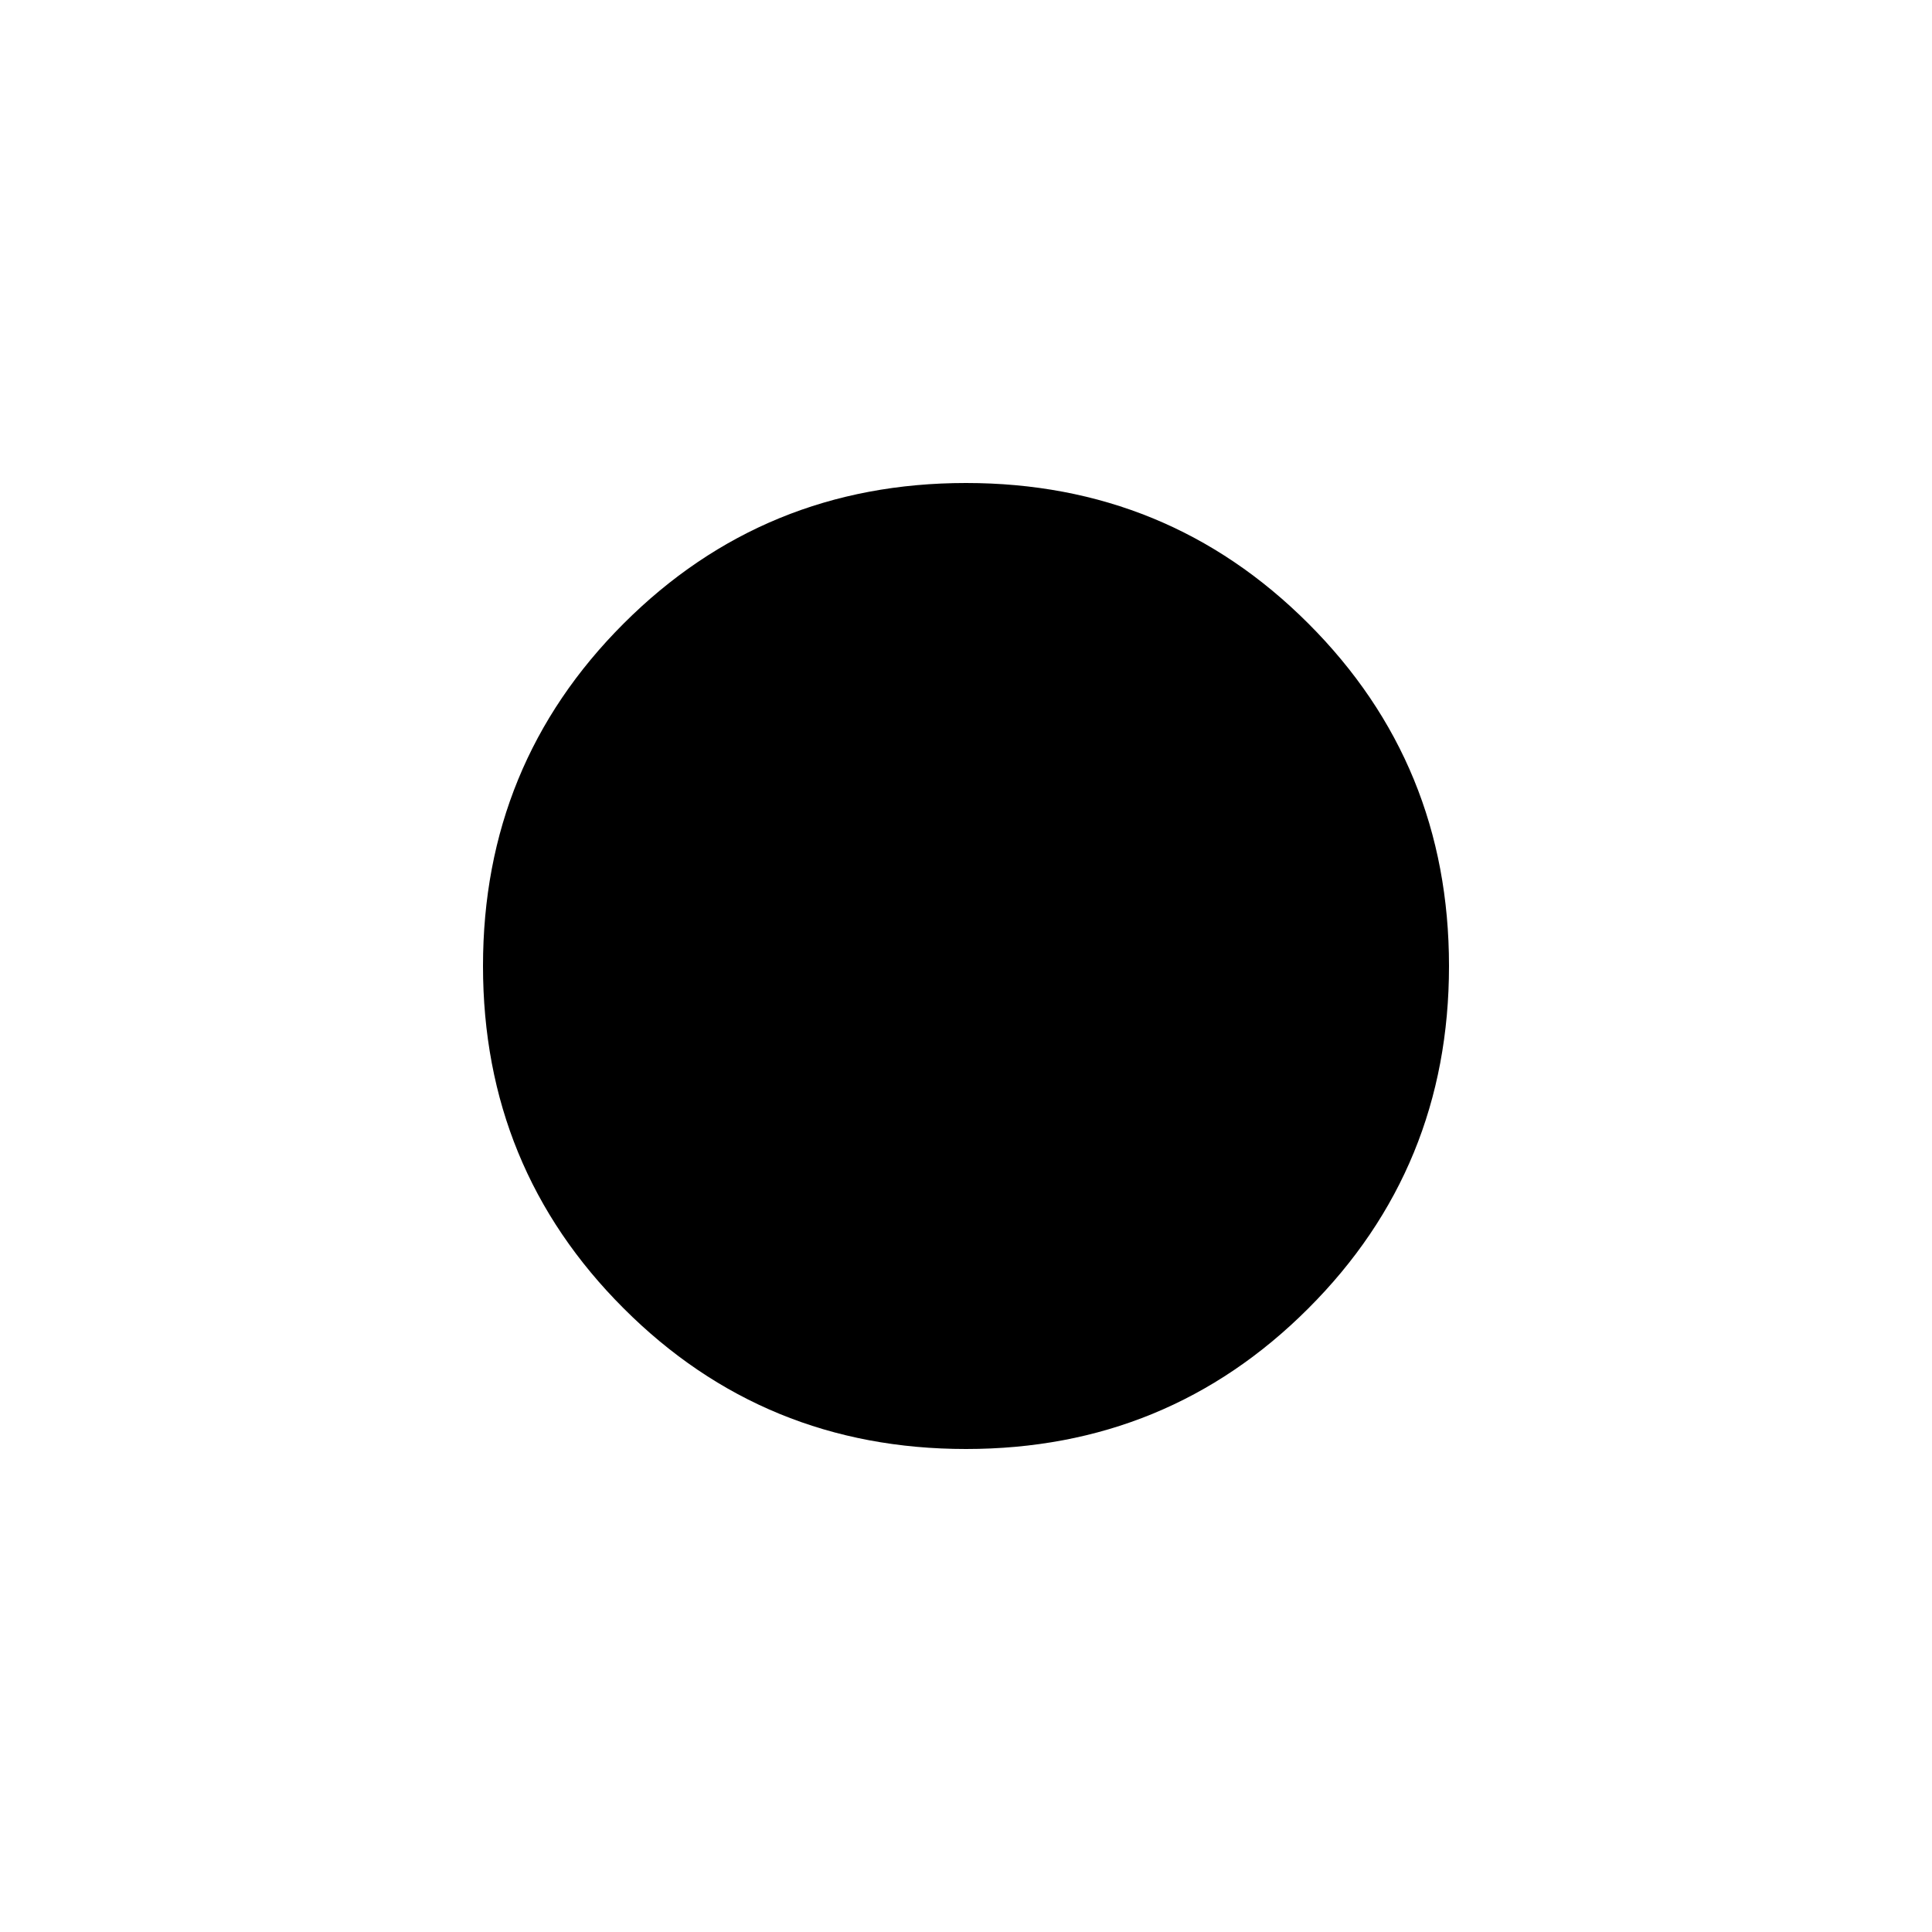
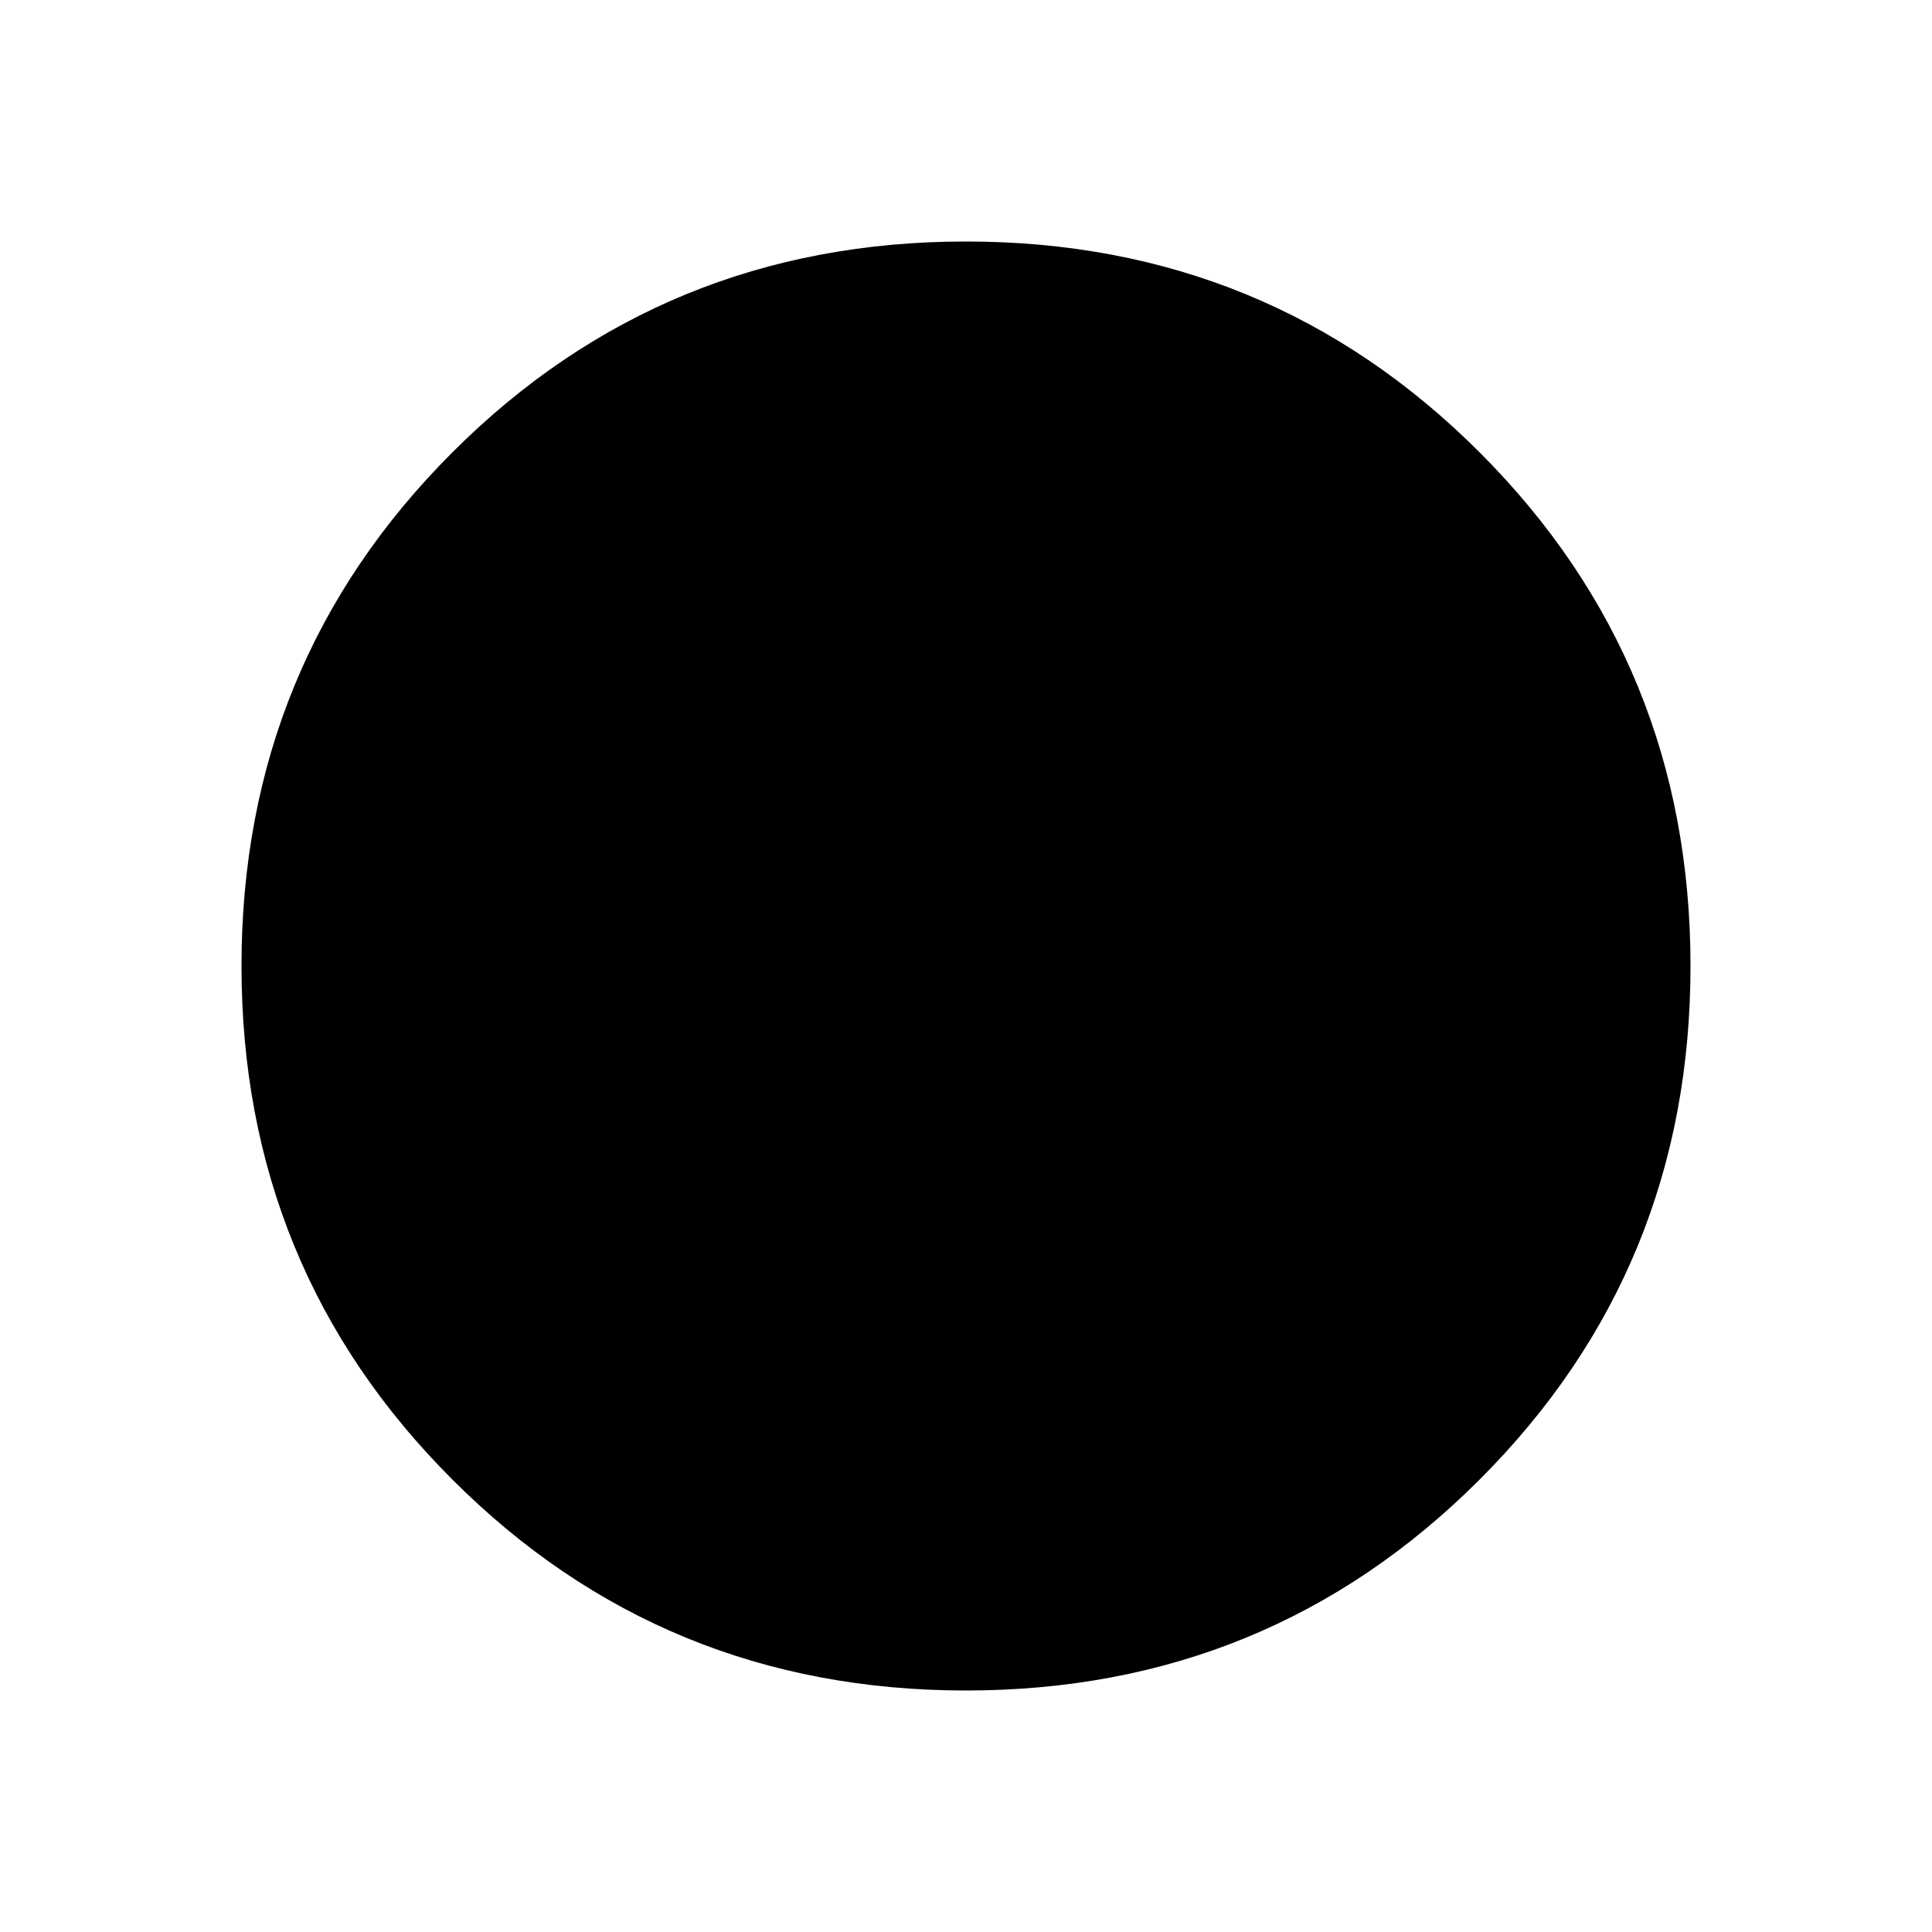
<svg xmlns="http://www.w3.org/2000/svg" width="24" height="24" viewBox="0 0 24 24">
-   <path d="M12 18C10.329 18 8.911 17.418 7.747 16.253C6.582 15.089 6 13.671 6 12C6 10.329 6.582 8.911 7.747 7.746C8.911 6.582 10.329 6 12 6C13.671 6 15.089 6.582 16.253 7.746C17.418 8.911 18 10.329 18 12C18 13.671 17.418 15.089 16.253 16.253C15.089 17.418 13.671 18 12 18Z" fill="black" />
+   <path d="M12 21C9.493 21 7.366 20.127 5.62 18.38C3.873 16.634 3 14.507 3 12C3 9.493 3.873 7.366 5.62 5.619C7.366 3.873 9.493 3 12 3C14.507 3 16.634 3.873 18.38 5.619C20.127 7.366 21 9.493 21 12C21 14.507 20.127 16.634 18.38 18.38C16.634 20.127 14.507 21 12 21Z" fill="black" />
</svg>
